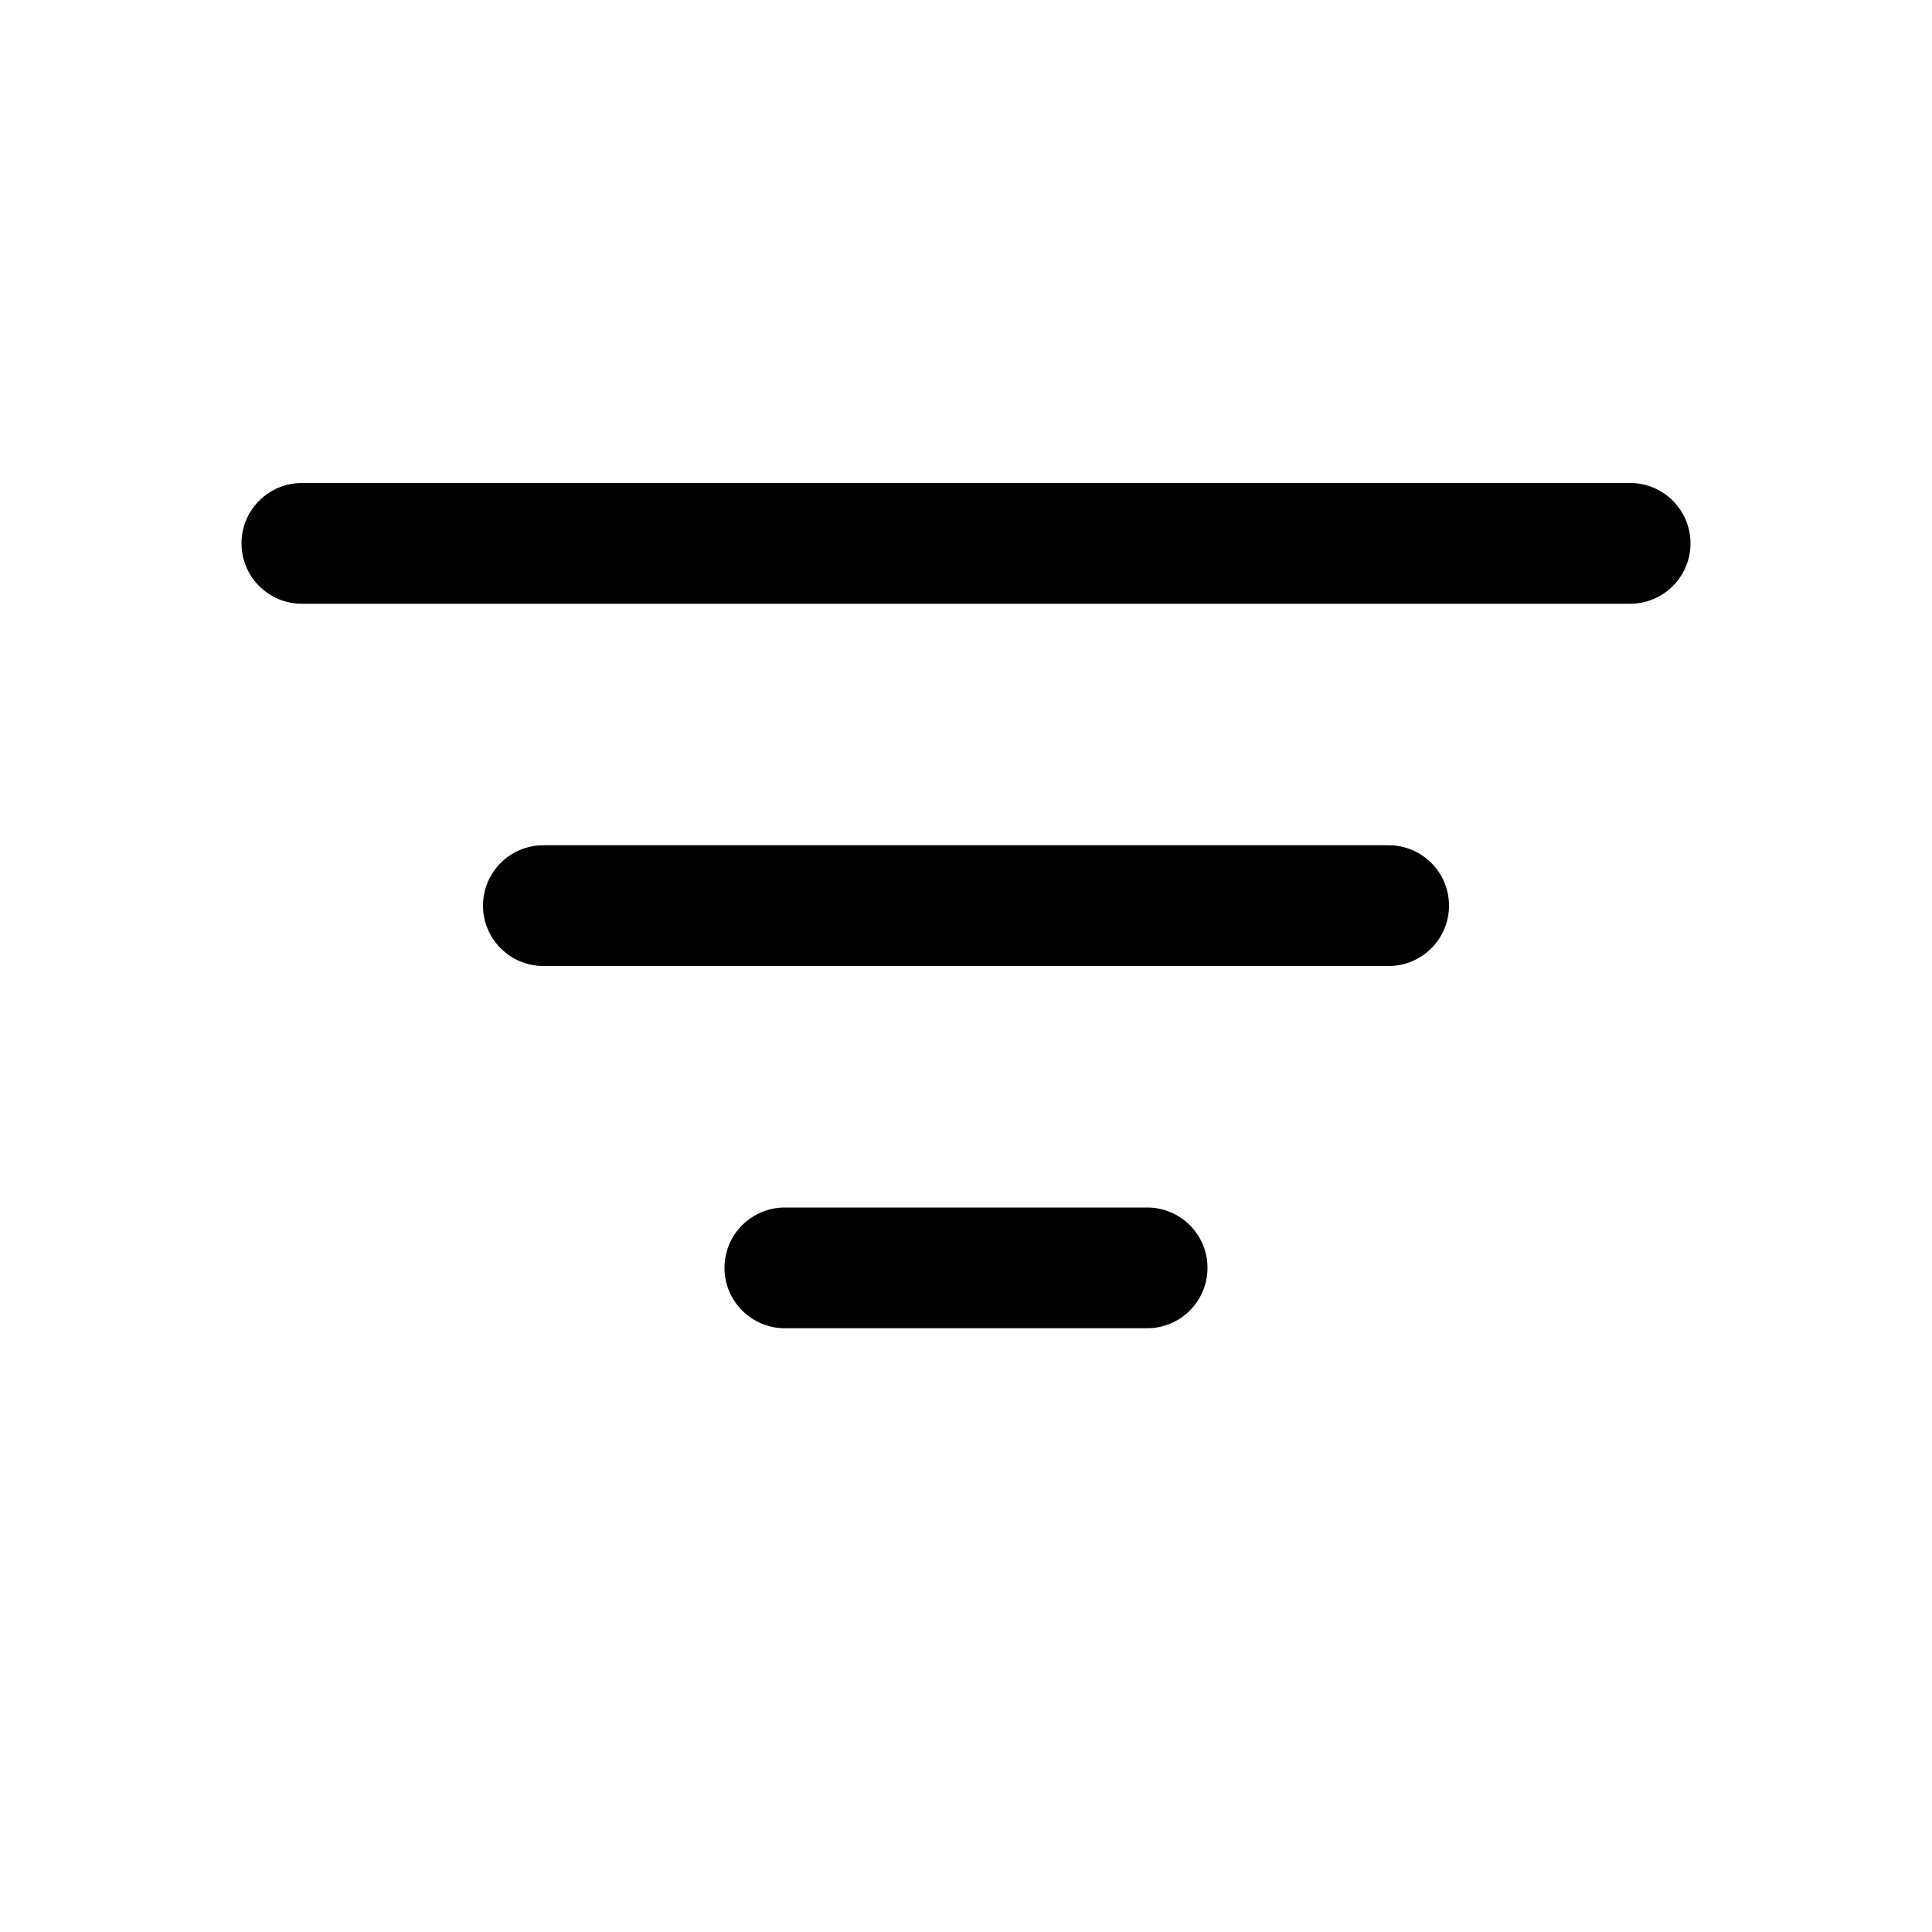
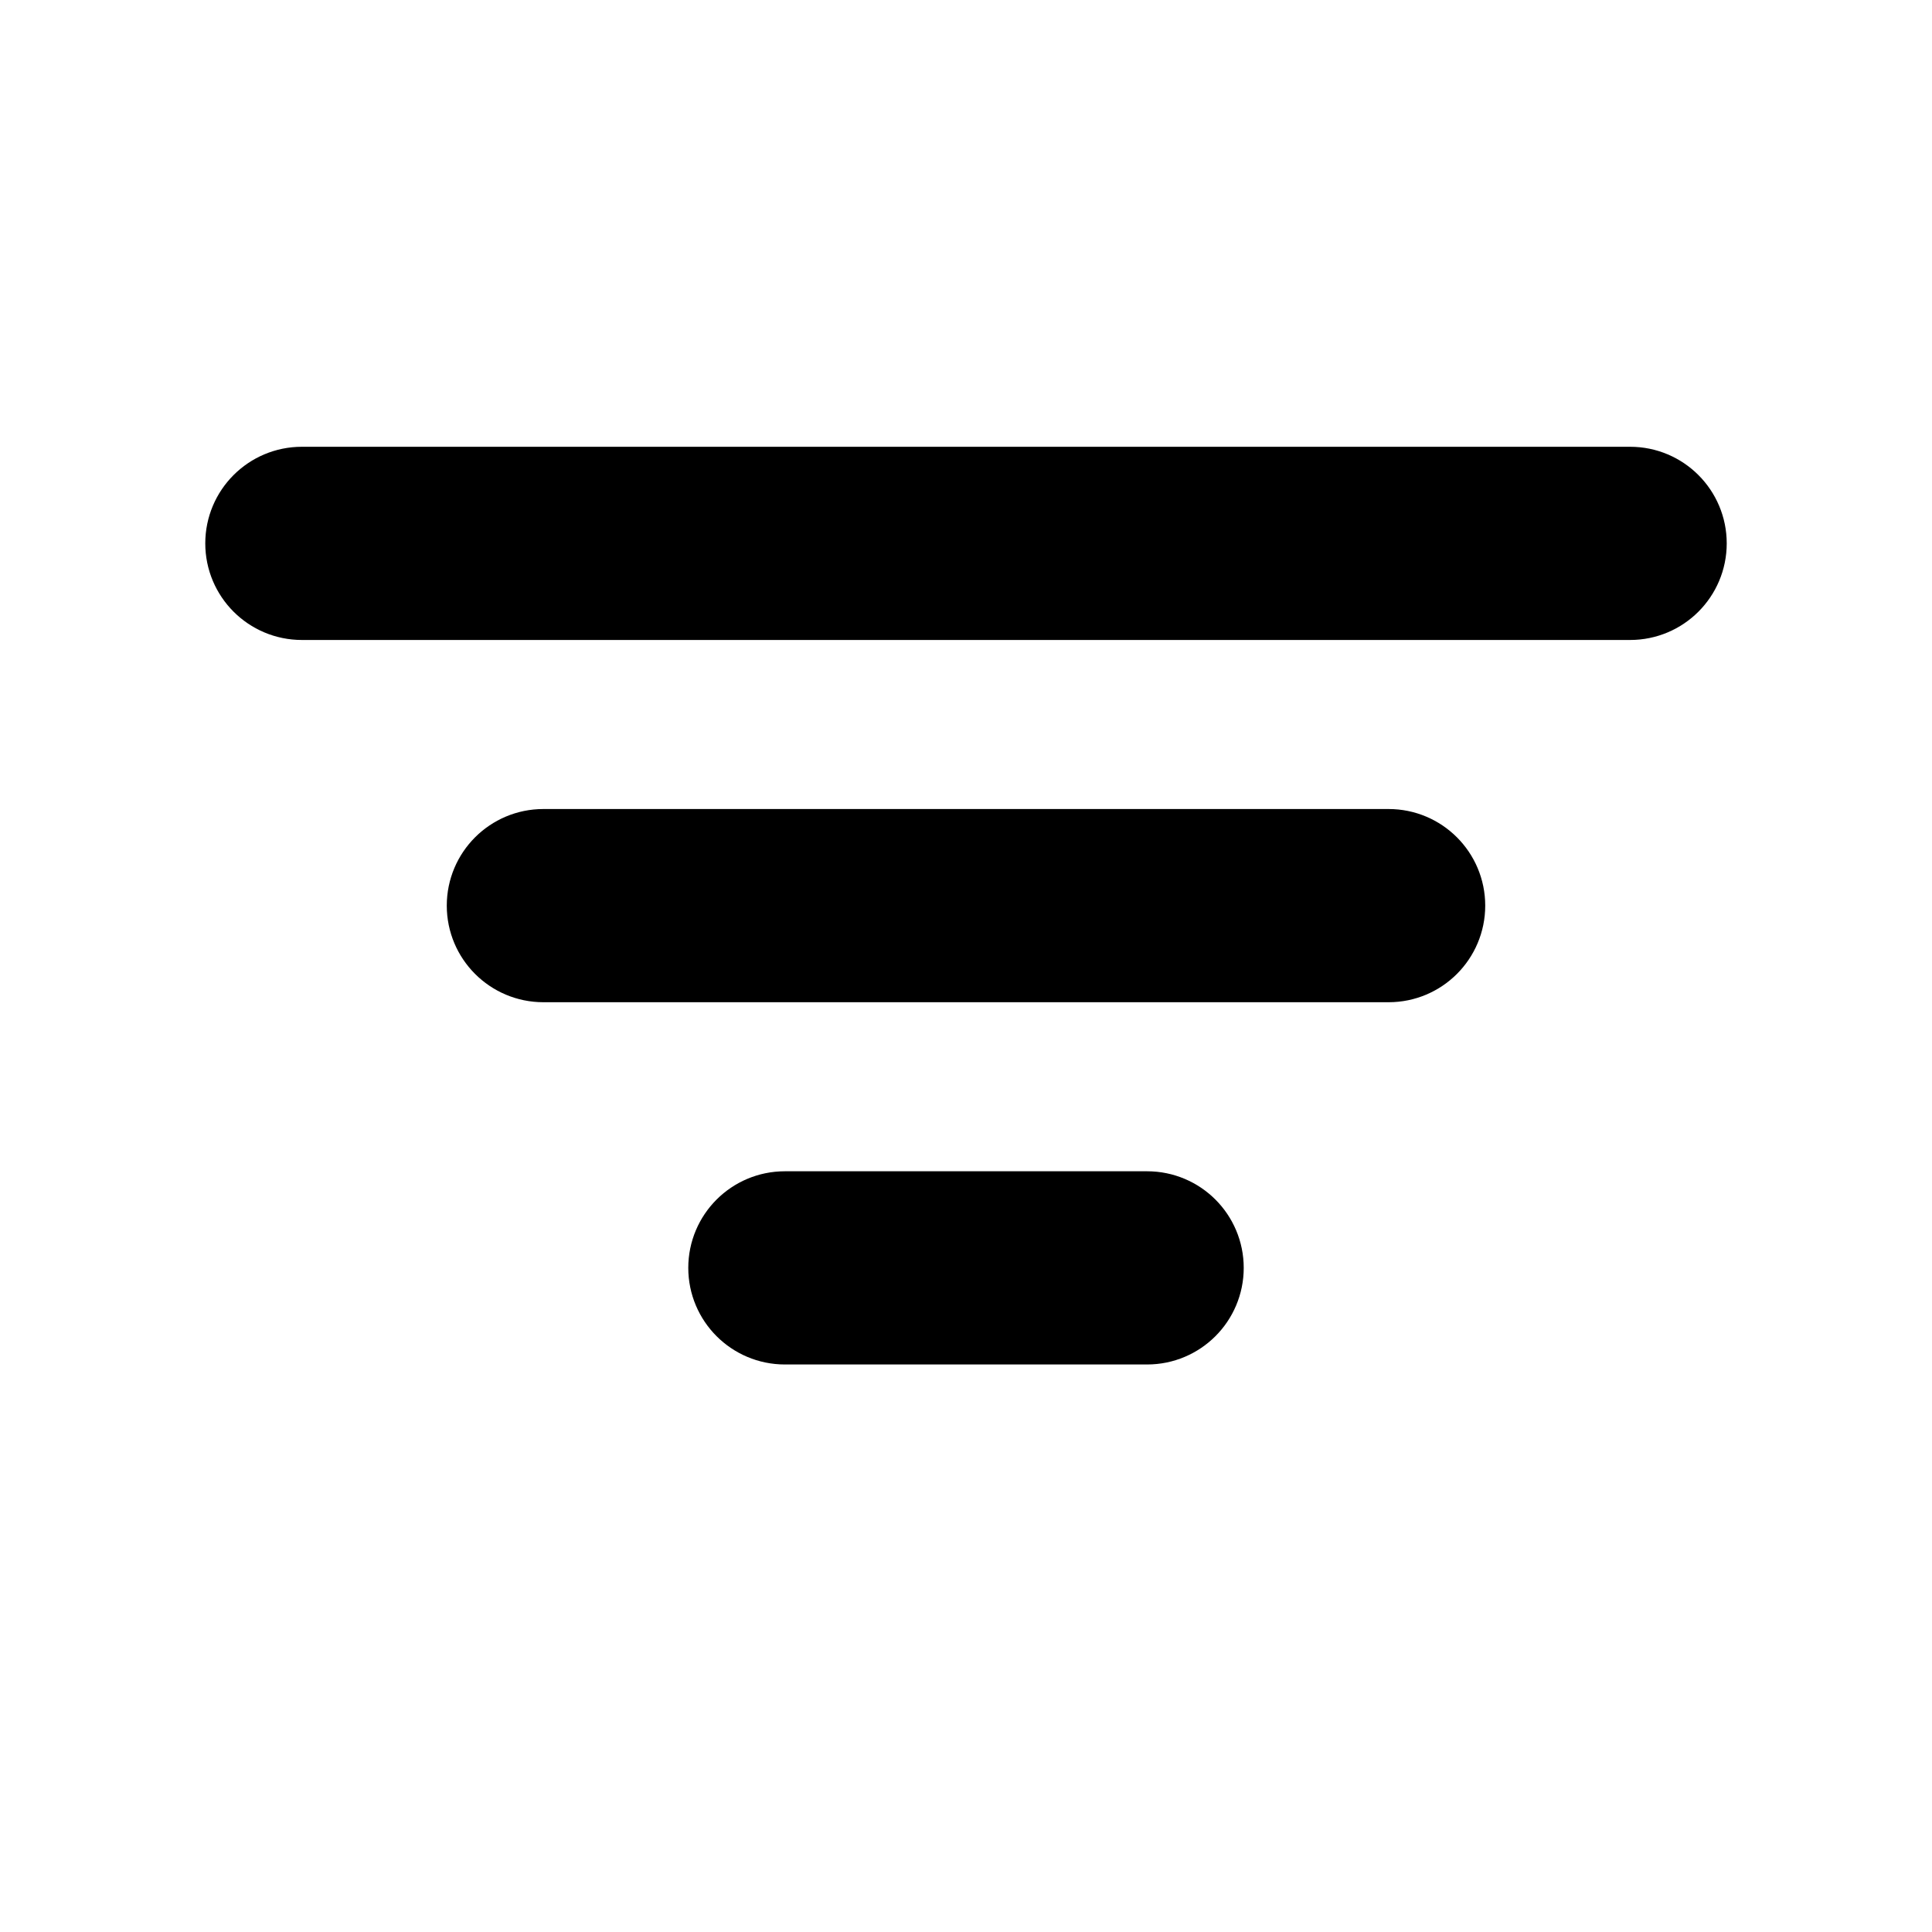
<svg xmlns="http://www.w3.org/2000/svg" width="1em" height="1em" viewBox="0 0 16 16">
  <path d="M0 0h16v16H0z" fill="none" />
-   <path fill="currentColor" d="M6 10.5a.5.5 0 0 1 .5-.5h3a.5.5 0 0 1 0 1h-3a.5.5 0 0 1-.5-.5m-2-3a.5.5 0 0 1 .5-.5h7a.5.5 0 0 1 0 1h-7a.5.5 0 0 1-.5-.5m-2-3a.5.5 0 0 1 .5-.5h11a.5.5 0 0 1 0 1h-11a.5.5 0 0 1-.5-.5" />
+   <path stroke="currentColor" stroke-width="0.6" fill="currentColor" d="M6 10.5a.5.5 0 0 1 .5-.5h3a.5.5 0 0 1 0 1h-3a.5.5 0 0 1-.5-.5m-2-3a.5.5 0 0 1 .5-.5h7a.5.5 0 0 1 0 1h-7a.5.5 0 0 1-.5-.5m-2-3a.5.5 0 0 1 .5-.5h11a.5.5 0 0 1 0 1h-11a.5.5 0 0 1-.5-.5" />
</svg>
